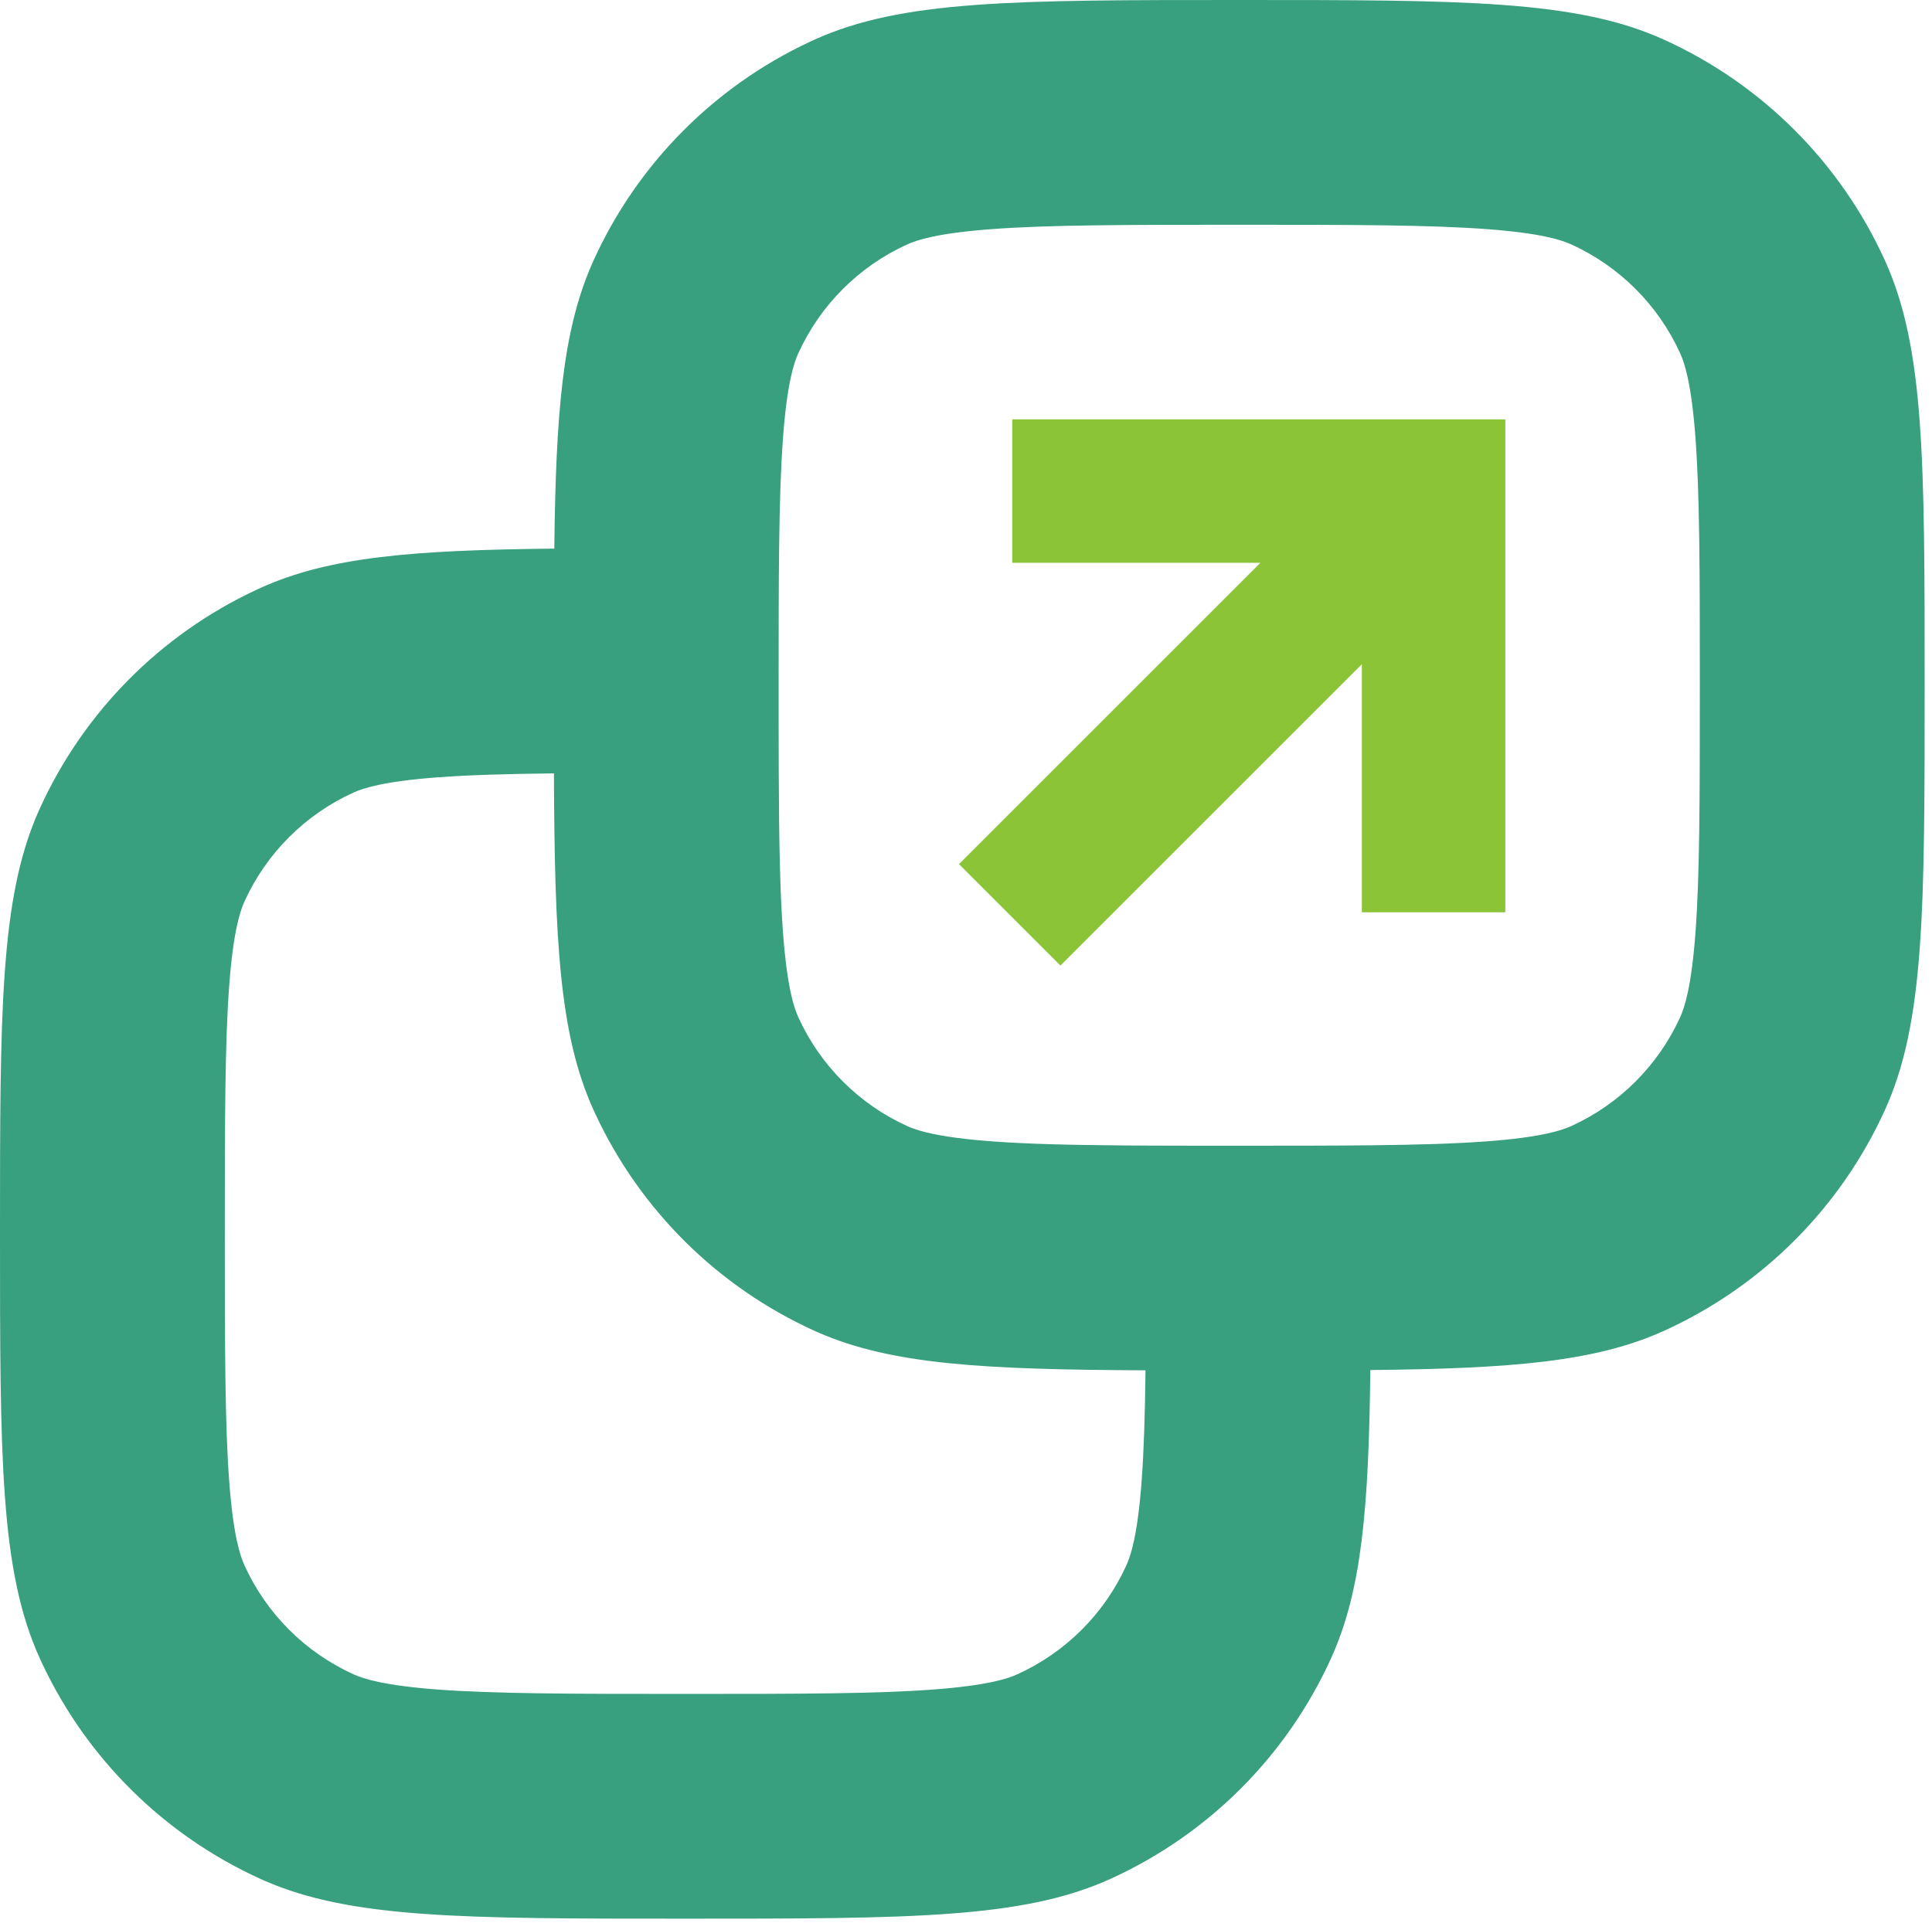
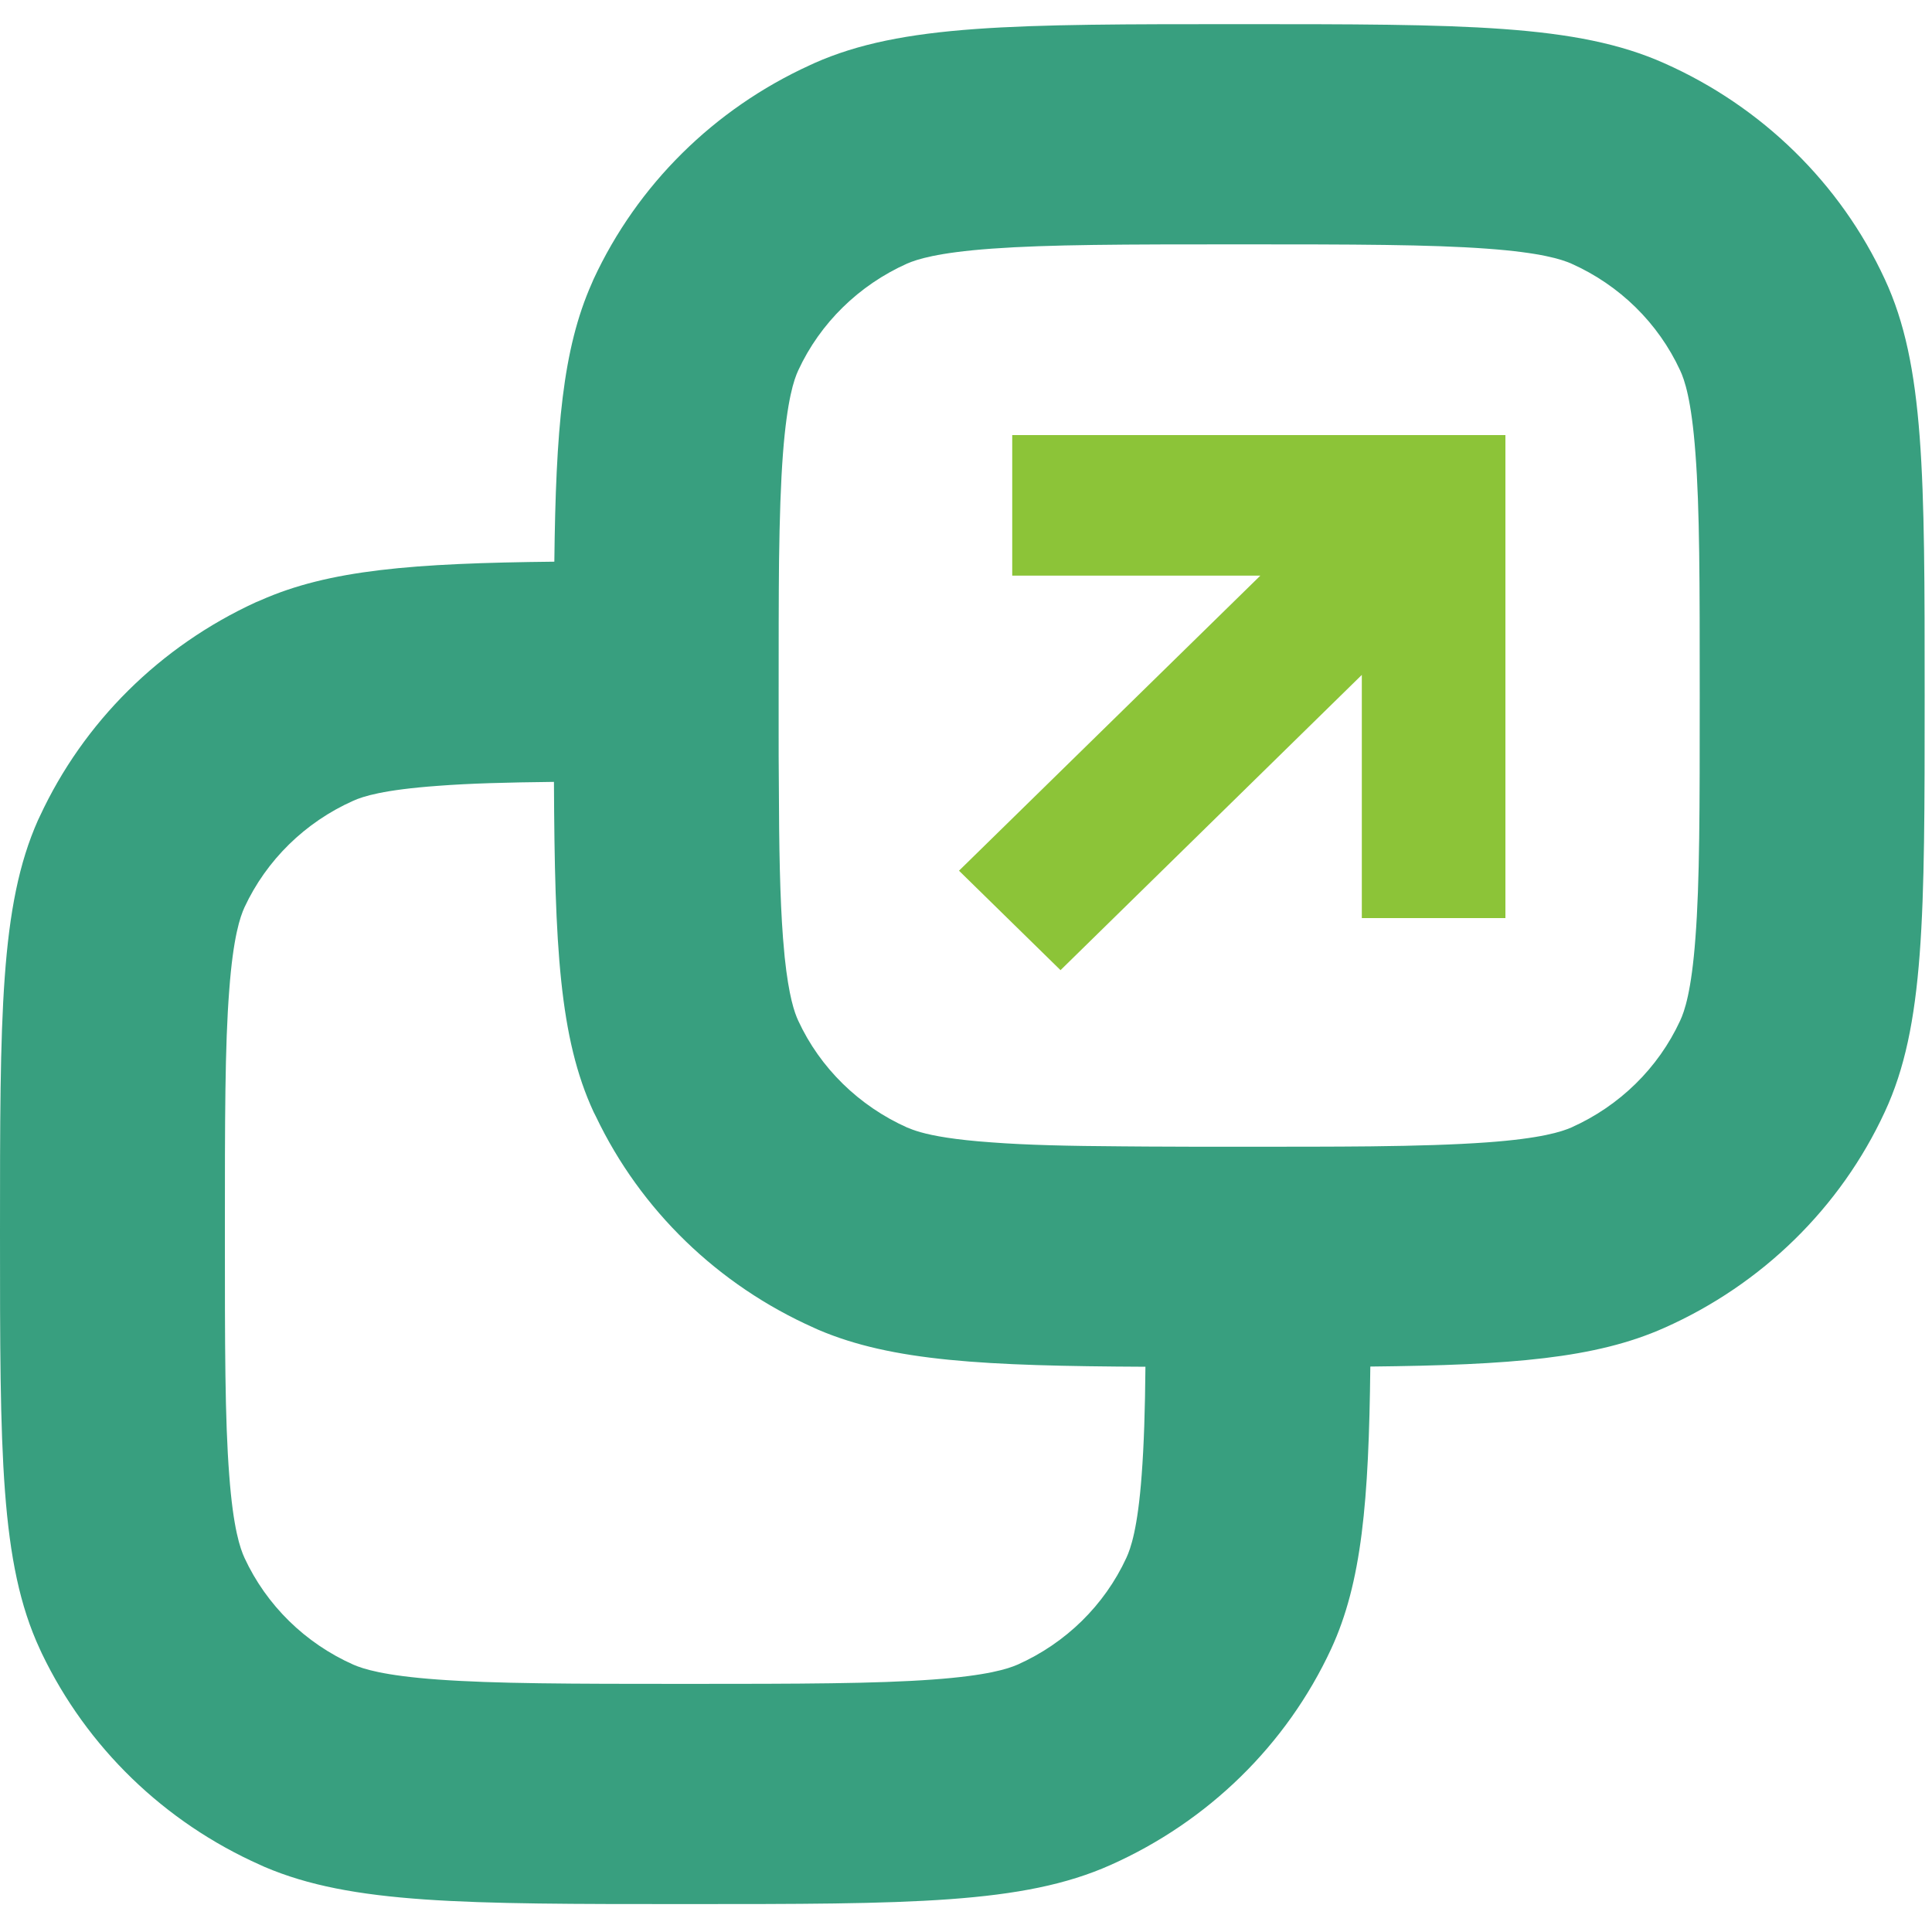
- <svg xmlns="http://www.w3.org/2000/svg" width="216" height="215" viewBox="0 0 216 215" fill="none">
-   <path d="M168.297 102.02H152.256V74.281L118.56 107.977L107.217 96.634L140.912 62.939H113.174V46.897H168.297V102.02Z" fill="#8CC438" />
-   <path fill-rule="evenodd" clip-rule="evenodd" d="M138.548 0C163.701 0 176.278 -0 186.07 4.451C197 9.419 205.759 18.179 210.727 29.108C215.178 38.9 215.178 51.477 215.178 76.631C215.178 101.784 215.178 114.36 210.727 124.152C205.759 135.082 197 143.842 186.07 148.81C178.396 152.298 169.012 153.049 153.205 153.212C153.028 168.646 152.252 177.884 148.81 185.457C143.842 196.387 135.082 205.146 124.152 210.114C114.36 214.565 101.784 214.565 76.631 214.565C51.87 214.565 39.296 214.565 29.569 210.32L29.108 210.114C18.35 205.223 9.694 196.659 4.687 185.968L4.451 185.457C-0 175.665 0 163.088 0 137.935C3.66851e-10 113.174 -2.92404e-05 100.601 4.246 90.874L4.451 90.413C9.341 79.654 17.906 70.997 28.597 65.991L29.108 65.756C36.782 62.267 46.165 61.516 61.971 61.352C62.145 46.231 62.895 37.056 66.163 29.569L66.368 29.108C71.259 18.349 79.823 9.693 90.515 4.687L91.026 4.451C100.818 -1.84902e-05 113.395 3.1452e-10 138.548 0ZM61.93 86.489C56.688 86.545 52.519 86.664 48.965 86.927C42.85 87.38 40.58 88.15 39.509 88.638C34.112 91.091 29.786 95.416 27.333 100.813C26.846 101.885 26.075 104.155 25.622 110.269C25.151 116.638 25.135 124.984 25.135 137.935C25.135 150.886 25.151 159.232 25.622 165.6C26.075 171.714 26.846 173.984 27.333 175.056C29.786 180.453 34.112 184.778 39.509 187.232C40.58 187.719 42.85 188.49 48.965 188.943C55.334 189.415 63.68 189.431 76.631 189.431C89.582 189.431 97.927 189.415 104.296 188.943C110.411 188.49 112.681 187.719 113.752 187.232C119.149 184.778 123.475 180.453 125.928 175.056C126.415 173.984 127.185 171.715 127.638 165.6C127.891 162.185 128.01 158.201 128.069 153.243C110.031 153.16 99.735 152.615 91.487 149.015L91.026 148.81C80.267 143.919 71.61 135.355 66.604 124.663L66.368 124.152C62.541 115.732 62.005 105.253 61.93 86.489ZM138.548 25.135C125.597 25.135 117.251 25.151 110.882 25.622C104.768 26.075 102.498 26.846 101.426 27.333C96.029 29.786 91.704 34.112 89.251 39.509C88.763 40.58 87.993 42.85 87.54 48.965C87.287 52.38 87.165 56.363 87.106 61.319C87.055 65.607 87.052 70.624 87.052 76.631C87.052 77.409 87.052 78.17 87.052 78.915C87.053 79.555 87.053 80.183 87.053 80.8C87.055 82.802 87.058 84.683 87.066 86.455C87.097 94.086 87.2 99.704 87.54 104.296C87.599 105.09 87.663 105.819 87.731 106.489C88.188 110.98 88.827 112.82 89.251 113.752C91.704 119.149 96.029 123.475 101.426 125.928C101.772 126.085 102.242 126.271 102.925 126.467C104.361 126.878 106.739 127.331 110.882 127.638C114.791 127.928 119.446 128.045 125.453 128.093L128.273 128.111C131.346 128.125 134.749 128.126 138.548 128.126C144.272 128.126 149.096 128.123 153.248 128.078C158.49 128.023 162.659 127.901 166.213 127.638C172.327 127.185 174.597 126.415 175.669 125.928C181.066 123.475 185.391 119.149 187.845 113.752C188.332 112.681 189.103 110.411 189.556 104.296C190.027 97.927 190.044 89.582 190.044 76.631C190.044 63.68 190.027 55.334 189.556 48.965C189.103 42.85 188.332 40.58 187.845 39.509C185.391 34.112 181.066 29.786 175.669 27.333C174.597 26.846 172.327 26.075 166.213 25.622C159.844 25.151 151.499 25.135 138.548 25.135Z" fill="#389F7F" />
+ <svg xmlns="http://www.w3.org/2000/svg" width="40px" height="40px" viewBox="0 0 40 39" version="1.1">
+   <g id="surface1">
+     <path style=" stroke:none;fill-rule:nonzero;fill:rgb(54.902%,76.863%,21.961%);fill-opacity:1;" d="M 31.168 18.508 L 28.195 18.508 L 28.195 13.473 L 21.957 19.586 L 19.855 17.527 L 26.094 11.418 L 20.957 11.418 L 20.957 8.508 L 31.168 8.508 Z M 31.168 18.508 " />
+     <path style=" stroke:none;fill-rule:evenodd;fill:rgb(21.961%,62.353%,49.804%);fill-opacity:1;" d="M 25.656 0 C 30.316 0 32.645 0 34.457 0.809 C 36.48 1.707 38.105 3.297 39.023 5.281 C 39.848 7.055 39.848 9.336 39.848 13.902 C 39.848 18.465 39.848 20.746 39.023 22.52 C 38.105 24.504 36.48 26.094 34.457 26.992 C 33.035 27.625 31.297 27.762 28.371 27.793 C 28.34 30.59 28.195 32.266 27.559 33.641 C 26.637 35.625 25.016 37.211 22.992 38.113 C 21.18 38.922 18.848 38.922 14.191 38.922 C 9.605 38.922 7.277 38.922 5.477 38.152 L 5.391 38.113 C 3.398 37.227 1.797 35.672 0.867 33.734 L 0.824 33.641 C 0 31.863 0 29.582 0 25.02 C 0 20.527 0 18.25 0.785 16.484 L 0.824 16.402 C 1.73 14.449 3.316 12.879 5.297 11.969 L 5.391 11.93 C 6.812 11.297 8.551 11.16 11.477 11.129 C 11.508 8.387 11.648 6.723 12.254 5.363 L 12.289 5.281 C 13.195 3.328 14.781 1.758 16.762 0.852 L 16.855 0.809 C 18.672 0 21 0 25.656 0 Z M 11.469 15.688 C 10.496 15.699 9.727 15.719 9.066 15.77 C 7.934 15.852 7.516 15.988 7.316 16.078 C 6.316 16.523 5.516 17.309 5.062 18.285 C 4.973 18.48 4.828 18.895 4.746 20.004 C 4.656 21.156 4.656 22.672 4.656 25.02 C 4.656 27.371 4.656 28.883 4.746 30.039 C 4.828 31.148 4.973 31.559 5.062 31.754 C 5.516 32.734 6.316 33.52 7.316 33.965 C 7.516 34.051 7.934 34.191 9.066 34.273 C 10.246 34.359 11.793 34.363 14.191 34.363 C 16.59 34.363 18.133 34.359 19.312 34.273 C 20.445 34.191 20.867 34.051 21.066 33.965 C 22.066 33.52 22.867 32.734 23.32 31.754 C 23.41 31.559 23.555 31.148 23.637 30.039 C 23.684 29.418 23.707 28.695 23.715 27.797 C 20.375 27.781 18.469 27.684 16.941 27.031 L 16.855 26.992 C 14.863 26.105 13.262 24.555 12.336 22.613 L 12.289 22.52 C 11.582 20.992 11.484 19.094 11.469 15.688 Z M 25.656 4.559 C 23.258 4.559 21.715 4.562 20.535 4.648 C 19.402 4.73 18.98 4.871 18.781 4.957 C 17.785 5.402 16.98 6.188 16.527 7.168 C 16.438 7.359 16.297 7.773 16.211 8.883 C 16.164 9.5 16.141 10.223 16.129 11.121 C 16.121 11.902 16.121 12.812 16.121 13.902 C 16.121 14.043 16.121 14.18 16.121 14.316 C 16.121 14.43 16.121 14.543 16.121 14.656 C 16.121 15.02 16.121 15.359 16.125 15.684 C 16.129 17.066 16.148 18.086 16.211 18.918 C 16.223 19.062 16.234 19.195 16.246 19.316 C 16.332 20.133 16.449 20.465 16.527 20.633 C 16.98 21.613 17.785 22.398 18.781 22.844 C 18.848 22.871 18.934 22.906 19.059 22.941 C 19.324 23.016 19.766 23.098 20.535 23.152 C 21.258 23.207 22.121 23.227 23.23 23.234 L 23.754 23.238 C 24.324 23.242 24.953 23.242 25.656 23.242 C 26.719 23.242 27.609 23.242 28.379 23.234 C 29.352 23.223 30.121 23.199 30.781 23.152 C 31.914 23.07 32.332 22.93 32.531 22.844 C 33.531 22.398 34.332 21.613 34.785 20.633 C 34.875 20.441 35.02 20.027 35.102 18.918 C 35.191 17.762 35.191 16.25 35.191 13.902 C 35.191 11.551 35.191 10.039 35.102 8.883 C 35.02 7.773 34.875 7.359 34.785 7.168 C 34.332 6.188 33.531 5.402 32.531 4.957 C 32.332 4.871 31.914 4.73 30.781 4.648 C 29.602 4.562 28.055 4.559 25.656 4.559 Z M 25.656 4.559 " />
+   </g>
</svg>
